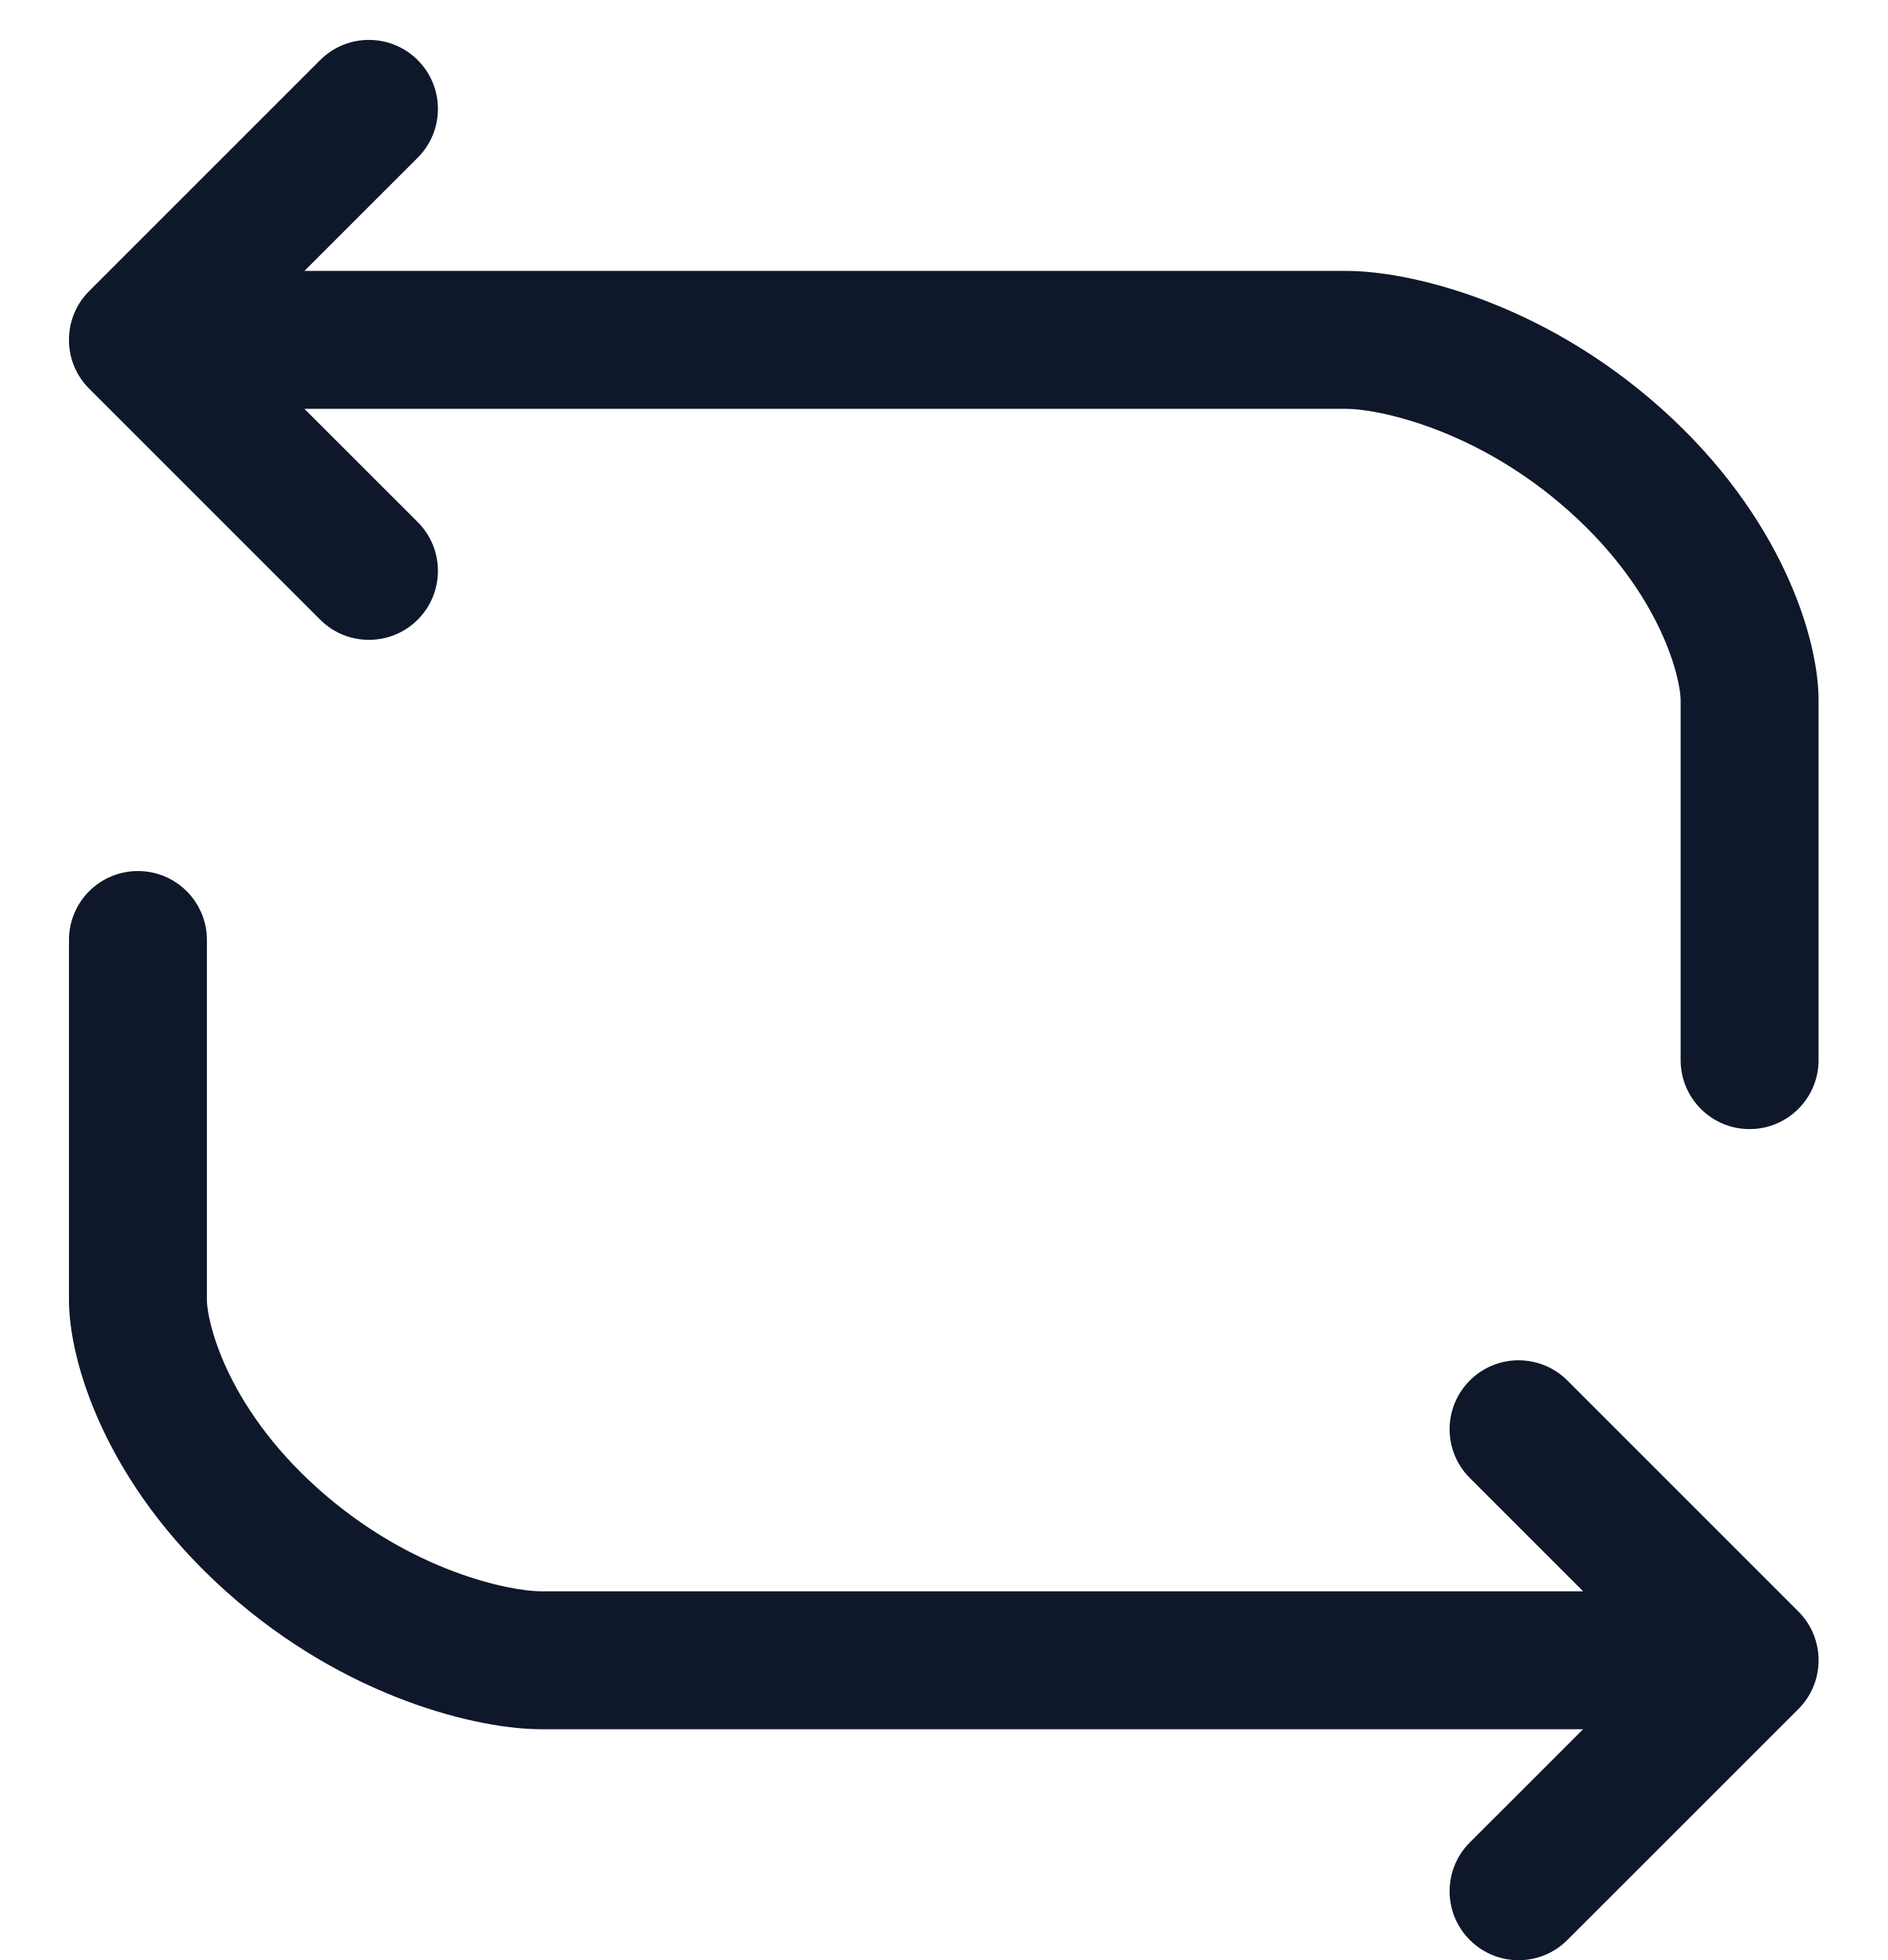
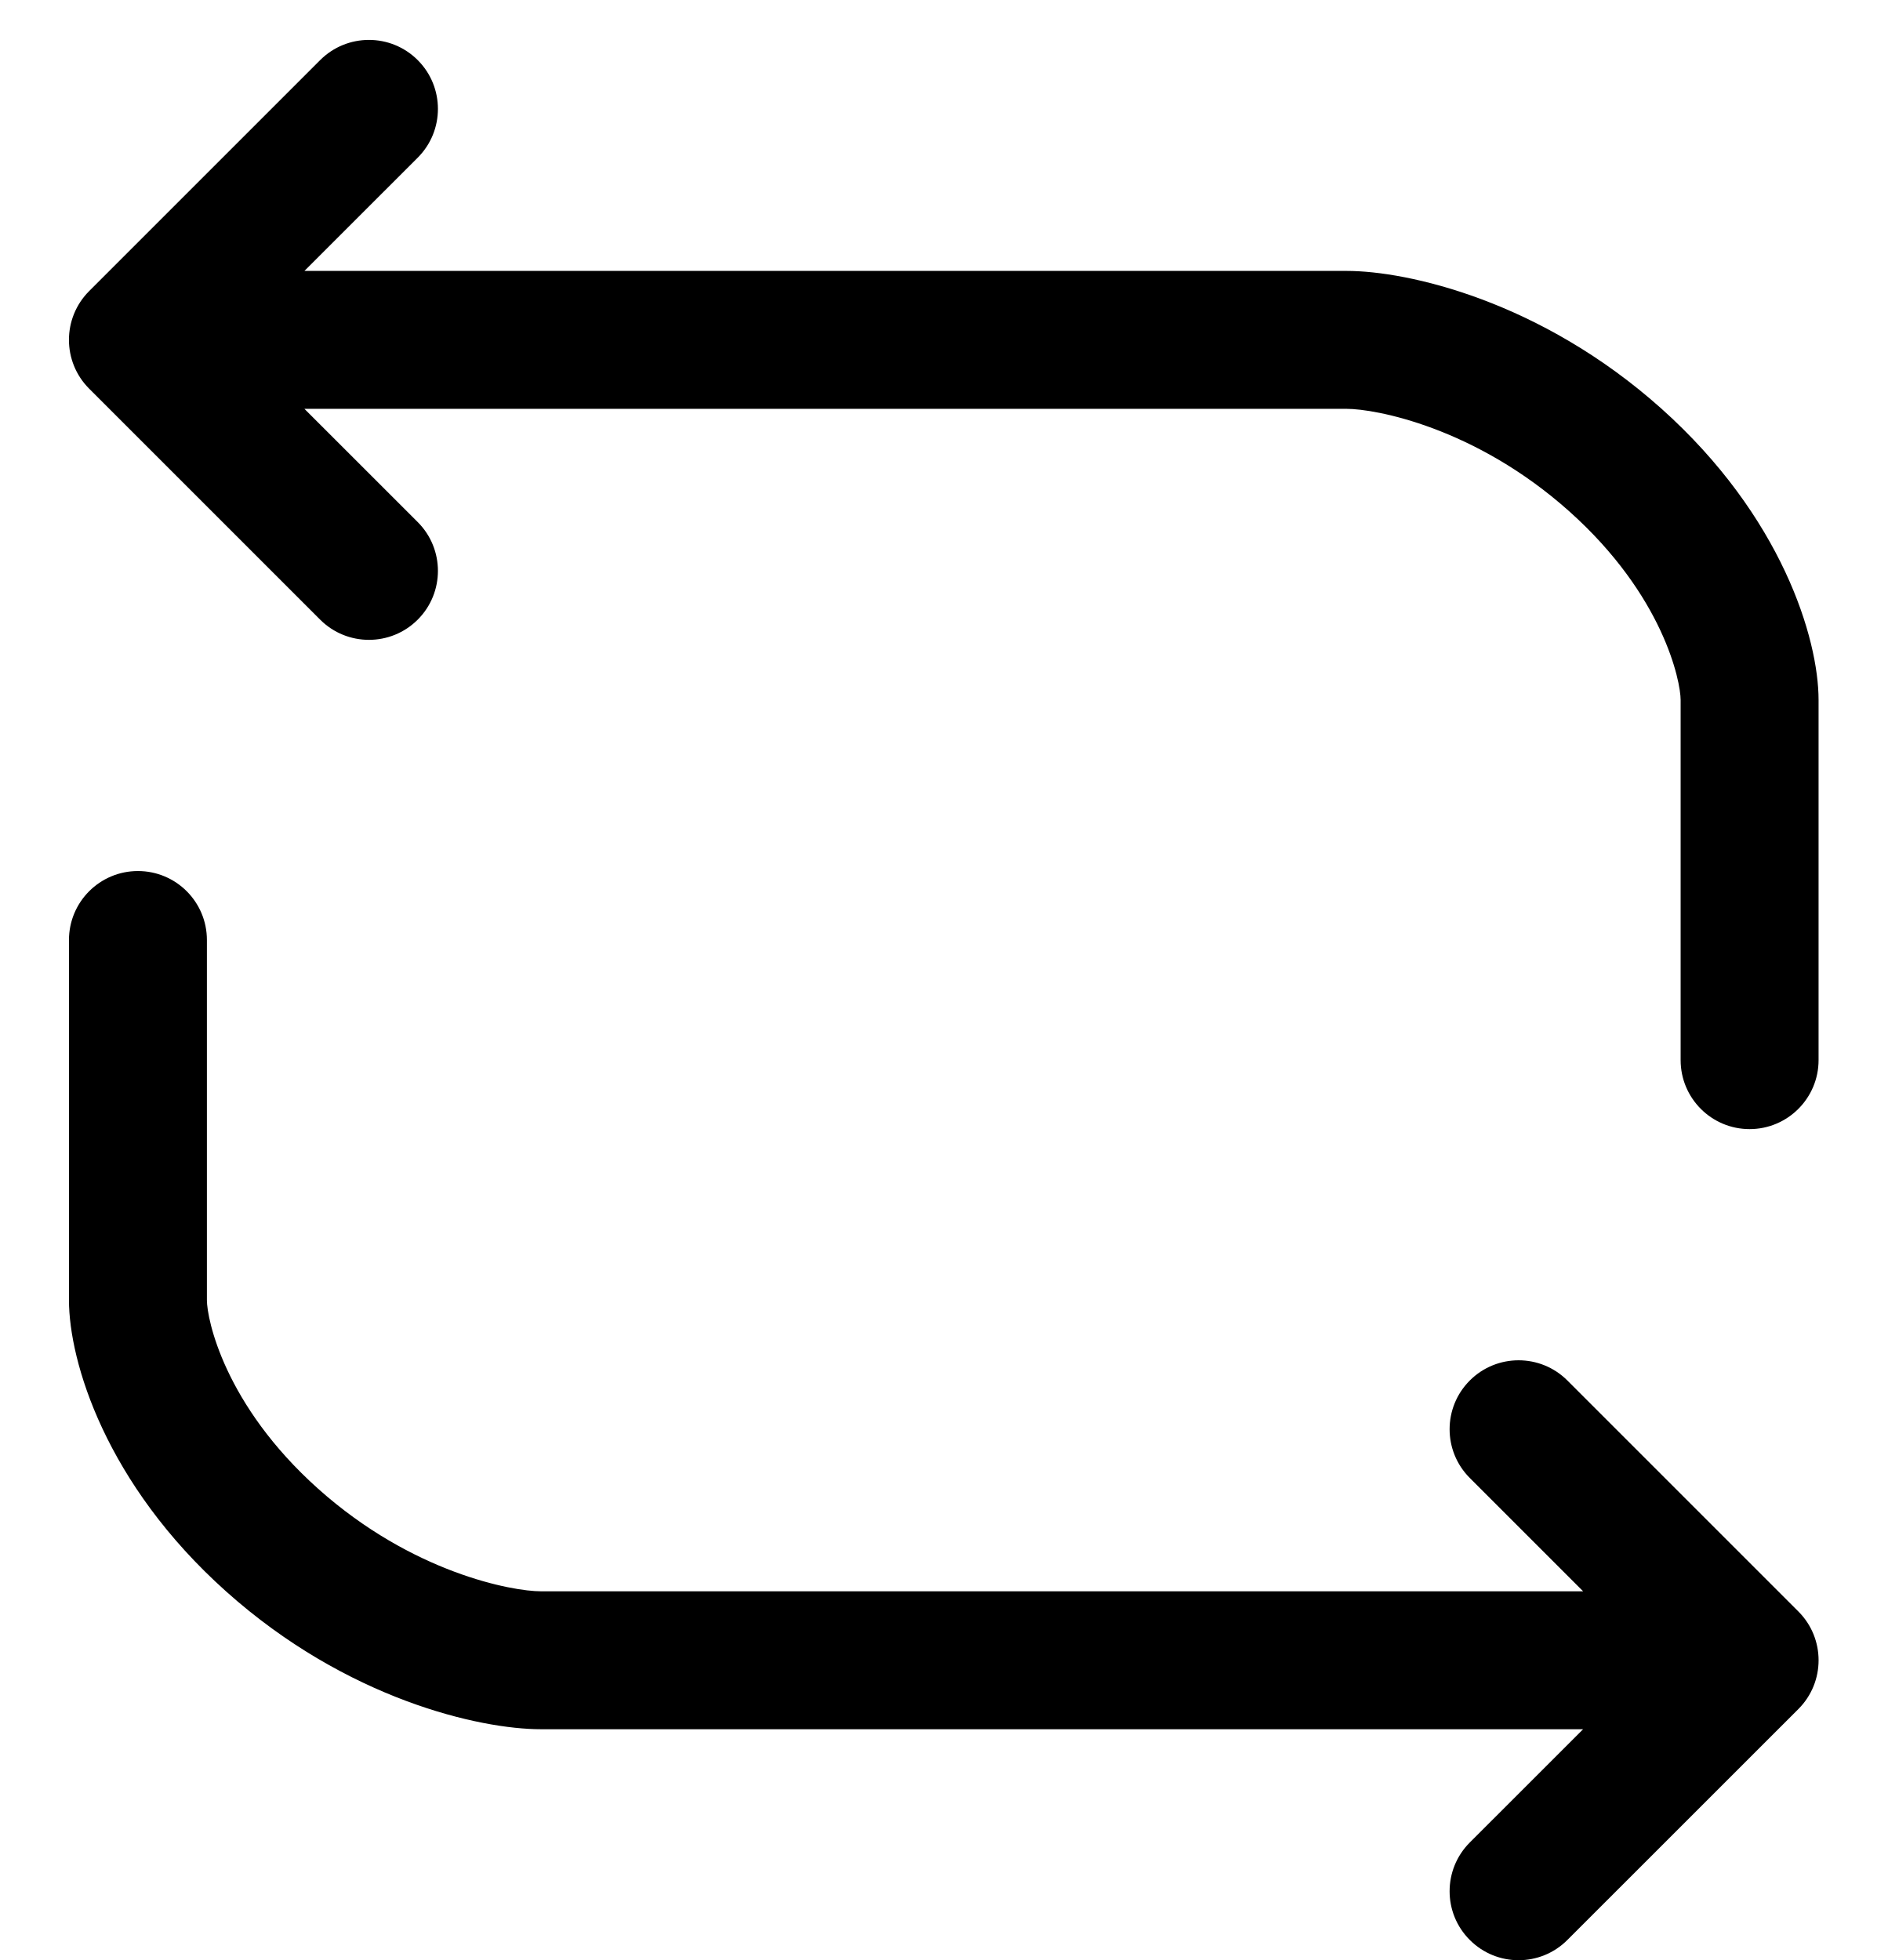
- <svg xmlns="http://www.w3.org/2000/svg" viewBox="0 0 26 27" fill="none">
-   <path fill-rule="evenodd" clip-rule="evenodd" d="M24.453 23.224L21.271 26.406C21.076 26.602 20.76 26.602 20.564 26.406C20.369 26.211 20.369 25.894 20.564 25.699L22.893 23.371L14.5 23.371L7.45 23.371C6.715 23.371 4.992 22.998 3.417 21.59C1.84 20.181 1.4 18.616 1.4 17.91V12.949C1.4 12.673 1.624 12.449 1.9 12.449C2.176 12.449 2.4 12.673 2.4 12.949V17.91C2.4 18.306 2.7 19.608 4.083 20.844C5.468 22.082 6.952 22.371 7.45 22.371L14.5 22.371H22.893L20.564 20.042C20.369 19.847 20.369 19.53 20.564 19.335C20.76 19.14 21.076 19.14 21.271 19.335L24.453 22.517C24.649 22.712 24.649 23.029 24.453 23.224ZM4.728 1.146L1.546 4.328C1.351 4.524 1.351 4.84 1.546 5.036L4.728 8.217C4.924 8.413 5.24 8.413 5.435 8.217C5.631 8.022 5.631 7.706 5.435 7.51L3.107 5.182H11.5H18.55C19.048 5.182 20.532 5.471 21.916 6.708C23.3 7.945 23.6 9.246 23.6 9.643V14.604C23.6 14.88 23.823 15.104 24.1 15.104C24.376 15.104 24.6 14.88 24.6 14.604L24.6 9.643C24.6 8.937 24.159 7.372 22.583 5.963C21.008 4.555 19.285 4.182 18.55 4.182H11.5H3.107L5.435 1.854C5.631 1.658 5.631 1.342 5.435 1.146C5.24 0.951 4.924 0.951 4.728 1.146Z" fill="#0F172A" />
-   <path d="M21.271 26.406L20.953 26.088L20.953 26.088L21.271 26.406ZM24.453 23.224L24.772 23.543L24.772 23.543L24.453 23.224ZM20.564 26.406L20.246 26.724V26.724L20.564 26.406ZM20.564 25.699L20.246 25.381V25.381L20.564 25.699ZM22.893 23.371V22.921L23.979 22.921L23.211 23.689L22.893 23.371ZM14.5 23.371L14.5 23.821L14.5 23.371ZM7.45 23.371V23.821V23.371ZM3.417 21.59L3.717 21.254L3.417 21.59ZM4.083 20.844L4.383 20.509V20.509L4.083 20.844ZM7.45 22.371V22.821V22.371ZM14.5 22.371L14.5 21.921H14.5V22.371ZM22.893 22.371L23.211 22.053L23.979 22.821H22.893V22.371ZM20.564 19.335L20.883 19.653L20.883 19.653L20.564 19.335ZM21.271 19.335L20.953 19.653L20.953 19.653L21.271 19.335ZM24.453 22.517L24.772 22.199L24.772 22.199L24.453 22.517ZM1.546 4.328L1.228 4.01L1.546 4.328ZM4.728 1.146L5.047 1.465V1.465L4.728 1.146ZM3.107 5.182L2.789 5.5L2.021 4.732H3.107V5.182ZM21.916 6.708L22.216 6.373H22.216L21.916 6.708ZM24.6 14.604H25.05H24.6ZM24.6 9.643H24.15H24.6ZM22.583 5.963L22.283 6.298L22.583 5.963ZM3.107 4.182V4.632H2.021L2.789 3.864L3.107 4.182ZM5.435 1.854L5.117 1.535L5.117 1.535L5.435 1.854ZM5.435 1.146L5.117 1.465L5.117 1.465L5.435 1.146ZM20.953 26.088L24.135 22.906L24.772 23.543L21.59 26.724L20.953 26.088ZM20.883 26.088C20.902 26.108 20.934 26.108 20.953 26.088L21.59 26.724C21.219 27.096 20.617 27.096 20.246 26.724L20.883 26.088ZM20.883 26.017C20.863 26.037 20.863 26.069 20.883 26.088L20.246 26.724C19.875 26.354 19.875 25.752 20.246 25.381L20.883 26.017ZM23.211 23.689L20.883 26.017L20.246 25.381L22.575 23.053L23.211 23.689ZM14.5 22.921L22.893 22.921V23.821L14.5 23.821L14.5 22.921ZM7.45 22.921L14.5 22.921L14.5 23.821L7.45 23.821V22.921ZM3.717 21.254C5.206 22.586 6.822 22.921 7.45 22.921V23.821C6.609 23.821 4.778 23.41 3.117 21.925L3.717 21.254ZM1.85 17.91C1.85 18.477 2.227 19.923 3.717 21.254L3.117 21.925C1.454 20.439 0.95 18.755 0.95 17.91H1.85ZM1.85 12.949V17.91H0.95V12.949H1.85ZM1.9 12.899C1.873 12.899 1.85 12.921 1.85 12.949H0.95C0.95 12.424 1.375 11.999 1.9 11.999V12.899ZM1.95 12.949C1.95 12.921 1.928 12.899 1.9 12.899V11.999C2.425 11.999 2.85 12.424 2.85 12.949H1.95ZM1.95 17.91V12.949H2.85V17.91H1.95ZM3.783 21.18C2.313 19.866 1.95 18.445 1.95 17.91H2.85C2.85 18.167 3.087 19.35 4.383 20.509L3.783 21.18ZM7.45 22.821C6.845 22.821 5.254 22.494 3.783 21.18L4.383 20.509C5.682 21.67 7.058 21.921 7.45 21.921V22.821ZM14.5 22.821L7.45 22.821V21.921L14.5 21.921L14.5 22.821ZM22.893 22.821H14.5V21.921H22.893V22.821ZM20.883 19.724L23.211 22.053L22.575 22.689L20.246 20.36L20.883 19.724ZM20.883 19.653C20.863 19.673 20.863 19.705 20.883 19.724L20.246 20.36C19.875 19.989 19.875 19.388 20.246 19.017L20.883 19.653ZM20.953 19.653C20.934 19.634 20.902 19.634 20.883 19.653L20.246 19.017C20.617 18.646 21.219 18.646 21.59 19.017L20.953 19.653ZM24.135 22.835L20.953 19.653L21.59 19.017L24.772 22.199L24.135 22.835ZM24.135 22.906C24.155 22.887 24.155 22.855 24.135 22.835L24.772 22.199C25.143 22.57 25.143 23.172 24.772 23.543L24.135 22.906ZM1.228 4.01L4.41 0.828L5.047 1.465L1.865 4.647L1.228 4.01ZM1.228 5.354C0.857 4.983 0.857 4.381 1.228 4.01L1.865 4.647C1.845 4.666 1.845 4.698 1.865 4.717L1.228 5.354ZM4.41 8.536L1.228 5.354L1.865 4.717L5.047 7.899L4.41 8.536ZM5.754 8.536C5.383 8.907 4.781 8.907 4.41 8.536L5.047 7.899C5.066 7.919 5.098 7.919 5.117 7.899L5.754 8.536ZM5.754 7.192C6.125 7.563 6.125 8.165 5.754 8.536L5.117 7.899C5.137 7.88 5.137 7.848 5.117 7.829L5.754 7.192ZM3.425 4.864L5.754 7.192L5.117 7.829L2.789 5.5L3.425 4.864ZM11.5 5.632H3.107V4.732H11.5V5.632ZM18.55 5.632H11.5V4.732H18.55V5.632ZM18.55 4.732C19.155 4.732 20.746 5.058 22.216 6.373L21.616 7.044C20.317 5.883 18.942 5.632 18.55 5.632V4.732ZM22.216 6.373C23.687 7.687 24.05 9.107 24.05 9.643H23.15C23.15 9.385 22.913 8.203 21.616 7.044L22.216 6.373ZM24.05 9.643V14.604H23.15V9.643H24.05ZM24.05 14.604C24.05 14.631 24.072 14.654 24.1 14.654V15.554C23.575 15.554 23.15 15.128 23.15 14.604H24.05ZM24.1 14.654C24.127 14.654 24.15 14.631 24.15 14.604H25.05C25.05 15.128 24.624 15.554 24.1 15.554V14.654ZM24.15 14.604L24.15 9.643H25.05L25.05 14.604H24.15ZM24.15 9.643C24.15 9.076 23.773 7.63 22.283 6.298L22.883 5.627C24.546 7.114 25.05 8.798 25.05 9.643H24.15ZM22.283 6.298C20.794 4.967 19.178 4.632 18.55 4.632V3.732C19.391 3.732 21.222 4.143 22.883 5.627L22.283 6.298ZM11.5 3.732H18.55V4.632H11.5V3.732ZM3.107 3.732H11.5V4.632H3.107V3.732ZM5.754 2.172L3.425 4.5L2.789 3.864L5.117 1.535L5.754 2.172ZM5.754 0.828C6.125 1.199 6.125 1.801 5.754 2.172L5.117 1.535C5.137 1.516 5.137 1.484 5.117 1.465L5.754 0.828ZM4.41 0.828C4.781 0.457 5.383 0.457 5.754 0.828L5.117 1.465C5.098 1.445 5.066 1.445 5.047 1.465L4.41 0.828Z" fill="#0F172A" />
+ <svg xmlns="http://www.w3.org/2000/svg" viewBox="0 0 26 27">
+   <path fill-rule="evenodd" clip-rule="evenodd" d="M24.453 23.224L21.271 26.406C21.076 26.602 20.76 26.602 20.564 26.406C20.369 26.211 20.369 25.894 20.564 25.699L22.893 23.371L14.5 23.371L7.45 23.371C6.715 23.371 4.992 22.998 3.417 21.59C1.84 20.181 1.4 18.616 1.4 17.91V12.949C1.4 12.673 1.624 12.449 1.9 12.449C2.176 12.449 2.4 12.673 2.4 12.949V17.91C2.4 18.306 2.7 19.608 4.083 20.844C5.468 22.082 6.952 22.371 7.45 22.371L14.5 22.371H22.893L20.564 20.042C20.369 19.847 20.369 19.53 20.564 19.335C20.76 19.14 21.076 19.14 21.271 19.335L24.453 22.517C24.649 22.712 24.649 23.029 24.453 23.224ZM4.728 1.146L1.546 4.328C1.351 4.524 1.351 4.84 1.546 5.036L4.728 8.217C4.924 8.413 5.24 8.413 5.435 8.217C5.631 8.022 5.631 7.706 5.435 7.51L3.107 5.182H11.5H18.55C19.048 5.182 20.532 5.471 21.916 6.708C23.3 7.945 23.6 9.246 23.6 9.643V14.604C23.6 14.88 23.823 15.104 24.1 15.104C24.376 15.104 24.6 14.88 24.6 14.604L24.6 9.643C24.6 8.937 24.159 7.372 22.583 5.963C21.008 4.555 19.285 4.182 18.55 4.182H11.5H3.107L5.435 1.854C5.631 1.658 5.631 1.342 5.435 1.146C5.24 0.951 4.924 0.951 4.728 1.146Z" />
+   <path d="M21.271 26.406L20.953 26.088L20.953 26.088L21.271 26.406ZM24.453 23.224L24.772 23.543L24.772 23.543L24.453 23.224ZM20.564 26.406L20.246 26.724V26.724L20.564 26.406ZM20.564 25.699L20.246 25.381V25.381L20.564 25.699ZM22.893 23.371V22.921L23.979 22.921L23.211 23.689L22.893 23.371ZM14.5 23.371L14.5 23.821L14.5 23.371ZM7.45 23.371V23.821V23.371ZM3.417 21.59L3.717 21.254L3.417 21.59ZM4.083 20.844L4.383 20.509V20.509L4.083 20.844ZM7.45 22.371V22.821V22.371ZM14.5 22.371L14.5 21.921H14.5V22.371ZM22.893 22.371L23.211 22.053L23.979 22.821H22.893V22.371ZM20.564 19.335L20.883 19.653L20.883 19.653L20.564 19.335ZM21.271 19.335L20.953 19.653L20.953 19.653L21.271 19.335ZM24.453 22.517L24.772 22.199L24.772 22.199L24.453 22.517ZM1.546 4.328L1.228 4.01L1.546 4.328ZM4.728 1.146L5.047 1.465V1.465L4.728 1.146ZM3.107 5.182L2.789 5.5L2.021 4.732H3.107V5.182ZM21.916 6.708L22.216 6.373H22.216L21.916 6.708ZM24.6 14.604H25.05H24.6ZM24.6 9.643H24.15H24.6ZM22.583 5.963L22.283 6.298L22.583 5.963ZM3.107 4.182V4.632H2.021L2.789 3.864L3.107 4.182ZM5.435 1.854L5.117 1.535L5.117 1.535L5.435 1.854ZM5.435 1.146L5.117 1.465L5.117 1.465L5.435 1.146ZM20.953 26.088L24.135 22.906L24.772 23.543L21.59 26.724L20.953 26.088ZM20.883 26.088C20.902 26.108 20.934 26.108 20.953 26.088L21.59 26.724C21.219 27.096 20.617 27.096 20.246 26.724L20.883 26.088ZM20.883 26.017C20.863 26.037 20.863 26.069 20.883 26.088L20.246 26.724C19.875 26.354 19.875 25.752 20.246 25.381L20.883 26.017ZM23.211 23.689L20.883 26.017L20.246 25.381L22.575 23.053L23.211 23.689ZM14.5 22.921L22.893 22.921V23.821L14.5 23.821L14.5 22.921ZM7.45 22.921L14.5 22.921L14.5 23.821L7.45 23.821V22.921ZM3.717 21.254C5.206 22.586 6.822 22.921 7.45 22.921V23.821C6.609 23.821 4.778 23.41 3.117 21.925L3.717 21.254ZM1.85 17.91C1.85 18.477 2.227 19.923 3.717 21.254L3.117 21.925C1.454 20.439 0.95 18.755 0.95 17.91H1.85ZM1.85 12.949V17.91H0.95V12.949H1.85ZM1.9 12.899C1.873 12.899 1.85 12.921 1.85 12.949H0.95C0.95 12.424 1.375 11.999 1.9 11.999V12.899ZM1.95 12.949C1.95 12.921 1.928 12.899 1.9 12.899V11.999C2.425 11.999 2.85 12.424 2.85 12.949H1.95ZM1.95 17.91V12.949H2.85V17.91H1.95ZM3.783 21.18C2.313 19.866 1.95 18.445 1.95 17.91H2.85C2.85 18.167 3.087 19.35 4.383 20.509L3.783 21.18ZM7.45 22.821C6.845 22.821 5.254 22.494 3.783 21.18L4.383 20.509C5.682 21.67 7.058 21.921 7.45 21.921V22.821ZM14.5 22.821L7.45 22.821V21.921L14.5 21.921L14.5 22.821ZM22.893 22.821H14.5V21.921H22.893V22.821ZM20.883 19.724L23.211 22.053L22.575 22.689L20.246 20.36L20.883 19.724ZM20.883 19.653C20.863 19.673 20.863 19.705 20.883 19.724L20.246 20.36C19.875 19.989 19.875 19.388 20.246 19.017L20.883 19.653ZM20.953 19.653C20.934 19.634 20.902 19.634 20.883 19.653L20.246 19.017C20.617 18.646 21.219 18.646 21.59 19.017L20.953 19.653ZM24.135 22.835L20.953 19.653L21.59 19.017L24.772 22.199L24.135 22.835ZM24.135 22.906C24.155 22.887 24.155 22.855 24.135 22.835L24.772 22.199C25.143 22.57 25.143 23.172 24.772 23.543L24.135 22.906ZM1.228 4.01L4.41 0.828L5.047 1.465L1.865 4.647L1.228 4.01ZM1.228 5.354C0.857 4.983 0.857 4.381 1.228 4.01L1.865 4.647C1.845 4.666 1.845 4.698 1.865 4.717L1.228 5.354ZM4.41 8.536L1.228 5.354L1.865 4.717L5.047 7.899L4.41 8.536ZM5.754 8.536C5.383 8.907 4.781 8.907 4.41 8.536L5.047 7.899C5.066 7.919 5.098 7.919 5.117 7.899L5.754 8.536ZM5.754 7.192C6.125 7.563 6.125 8.165 5.754 8.536L5.117 7.899C5.137 7.88 5.137 7.848 5.117 7.829L5.754 7.192ZM3.425 4.864L5.754 7.192L5.117 7.829L2.789 5.5L3.425 4.864ZM11.5 5.632H3.107V4.732H11.5V5.632ZM18.55 5.632H11.5V4.732H18.55V5.632ZM18.55 4.732C19.155 4.732 20.746 5.058 22.216 6.373L21.616 7.044C20.317 5.883 18.942 5.632 18.55 5.632V4.732ZM22.216 6.373C23.687 7.687 24.05 9.107 24.05 9.643H23.15C23.15 9.385 22.913 8.203 21.616 7.044L22.216 6.373ZM24.05 9.643V14.604H23.15V9.643H24.05ZM24.05 14.604C24.05 14.631 24.072 14.654 24.1 14.654V15.554C23.575 15.554 23.15 15.128 23.15 14.604H24.05ZM24.1 14.654C24.127 14.654 24.15 14.631 24.15 14.604H25.05C25.05 15.128 24.624 15.554 24.1 15.554V14.654ZM24.15 14.604L24.15 9.643H25.05L25.05 14.604H24.15ZM24.15 9.643C24.15 9.076 23.773 7.63 22.283 6.298L22.883 5.627C24.546 7.114 25.05 8.798 25.05 9.643H24.15ZM22.283 6.298C20.794 4.967 19.178 4.632 18.55 4.632V3.732C19.391 3.732 21.222 4.143 22.883 5.627L22.283 6.298ZM11.5 3.732H18.55V4.632H11.5V3.732ZM3.107 3.732H11.5V4.632H3.107V3.732ZM5.754 2.172L3.425 4.5L2.789 3.864L5.117 1.535L5.754 2.172ZM5.754 0.828C6.125 1.199 6.125 1.801 5.754 2.172L5.117 1.535C5.137 1.516 5.137 1.484 5.117 1.465L5.754 0.828ZM4.41 0.828C4.781 0.457 5.383 0.457 5.754 0.828L5.117 1.465C5.098 1.445 5.066 1.445 5.047 1.465L4.41 0.828Z" />
</svg>
